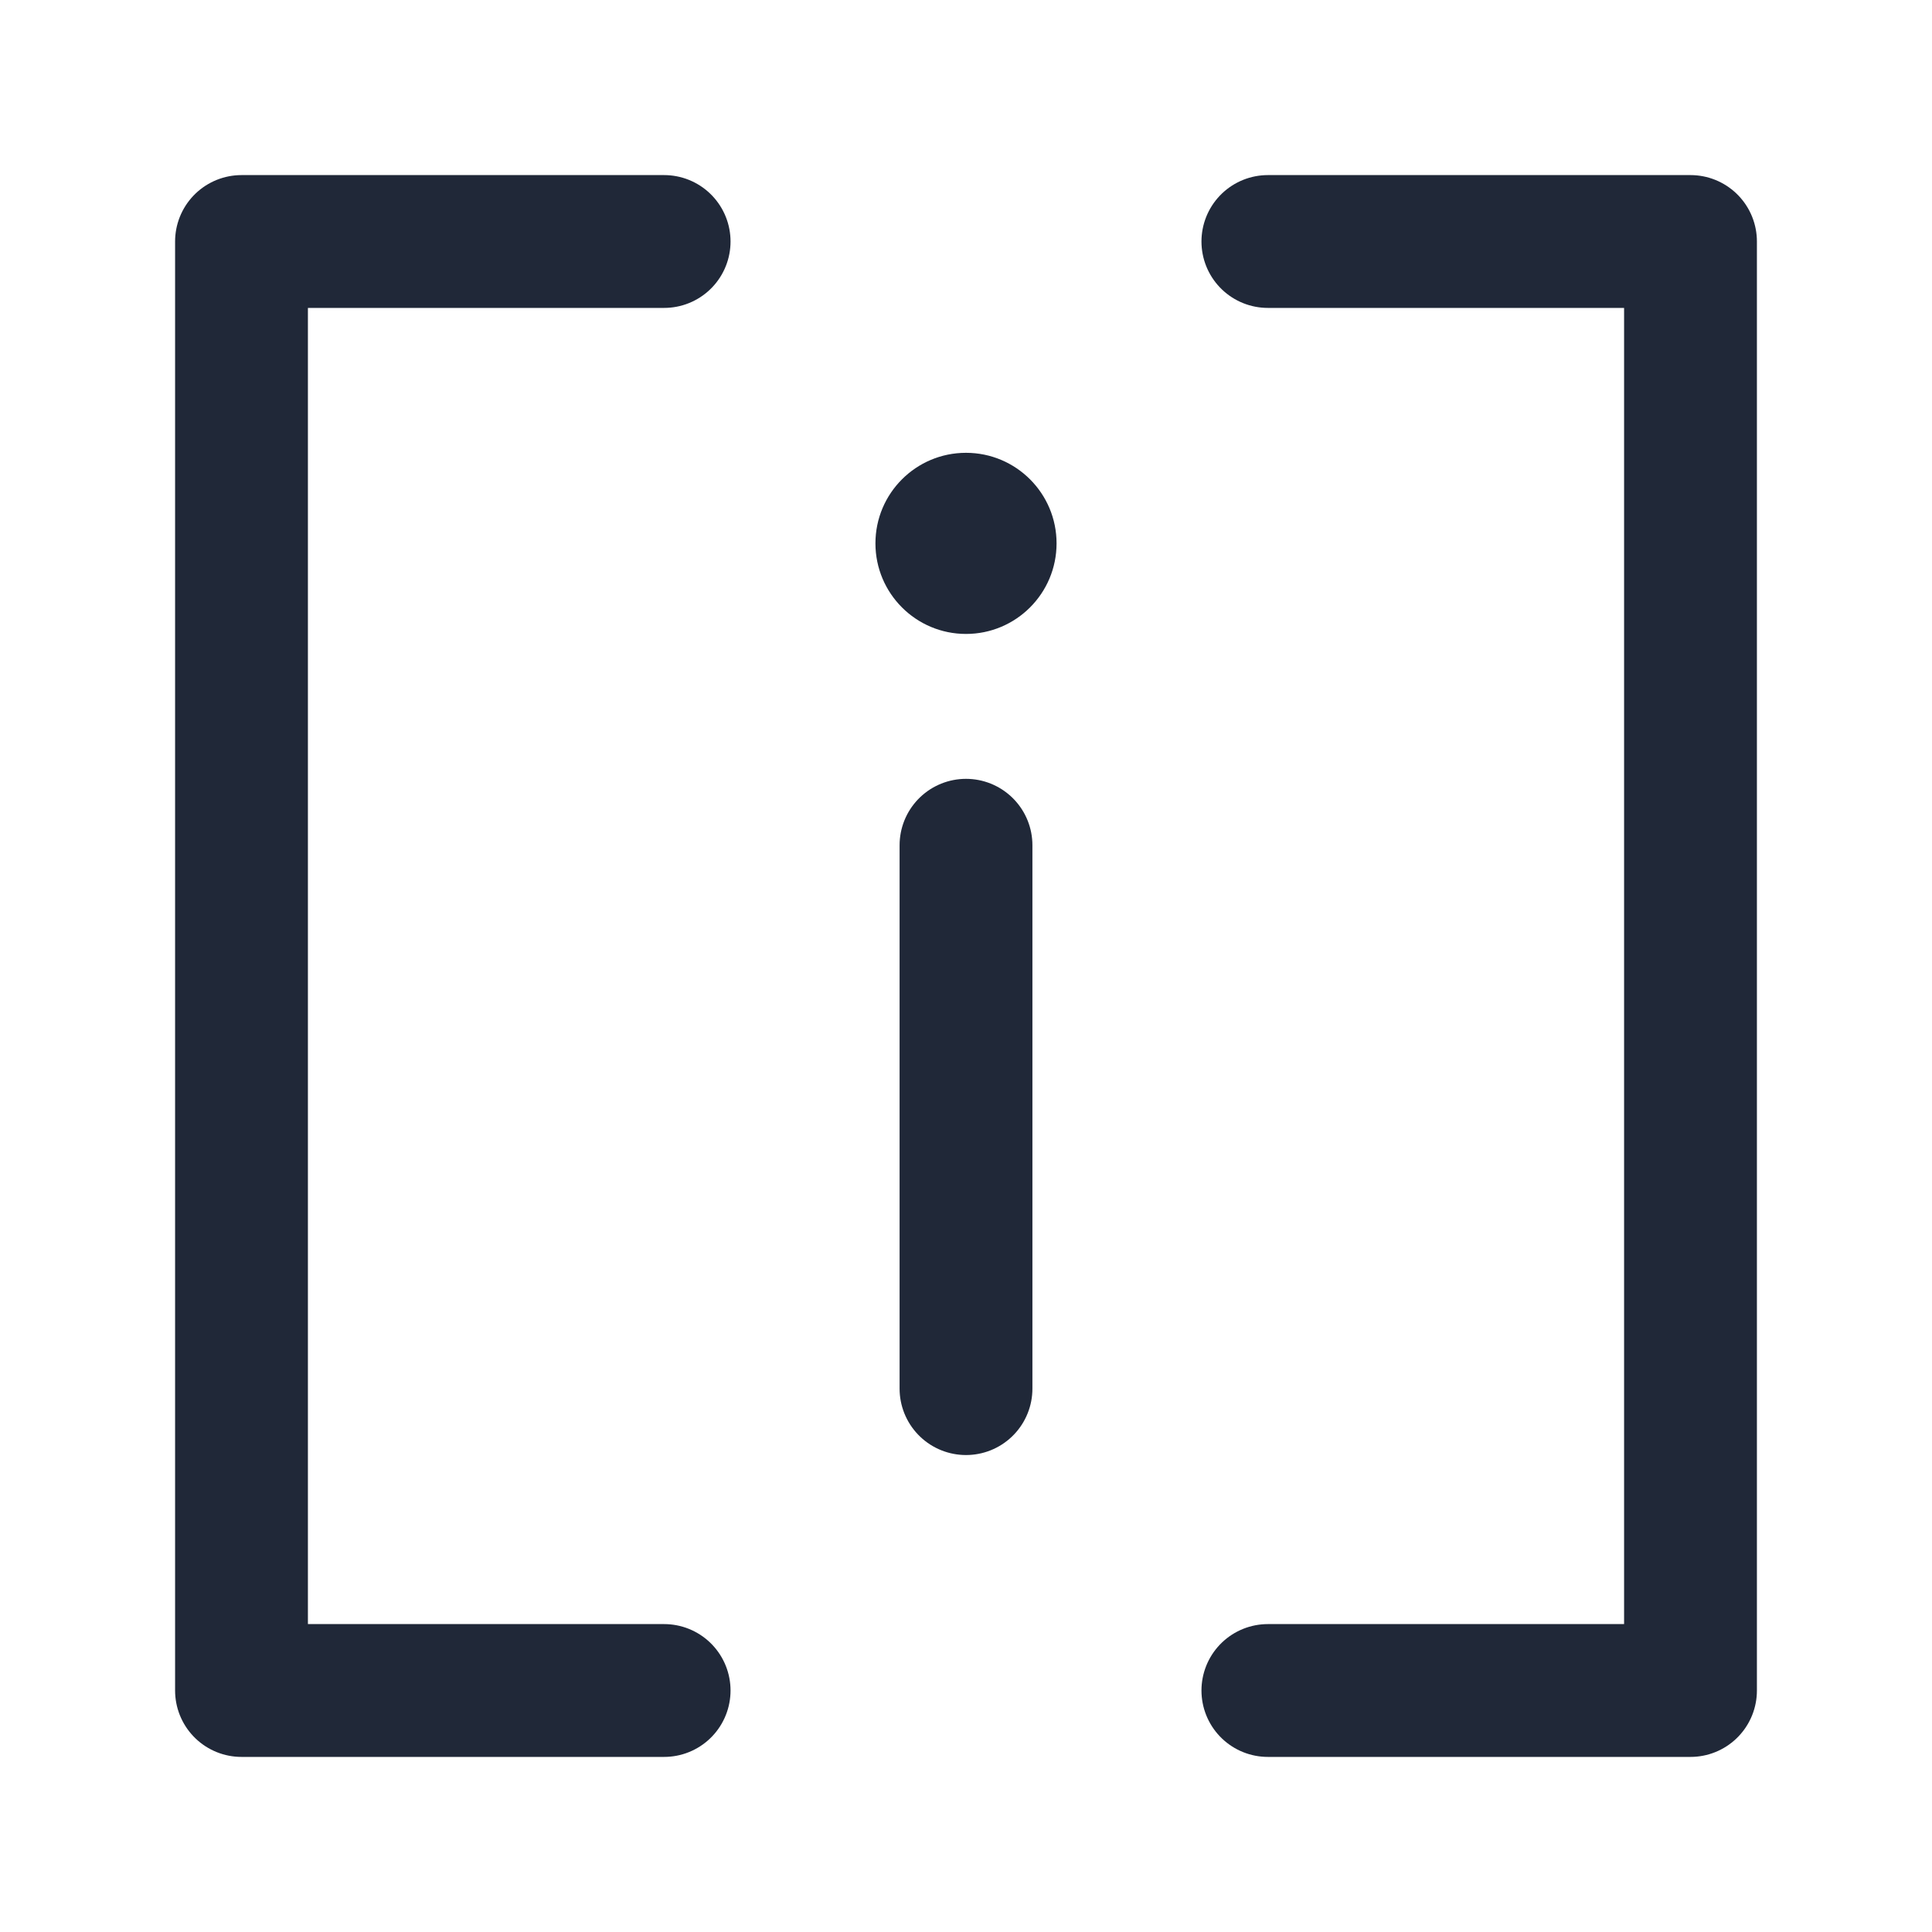
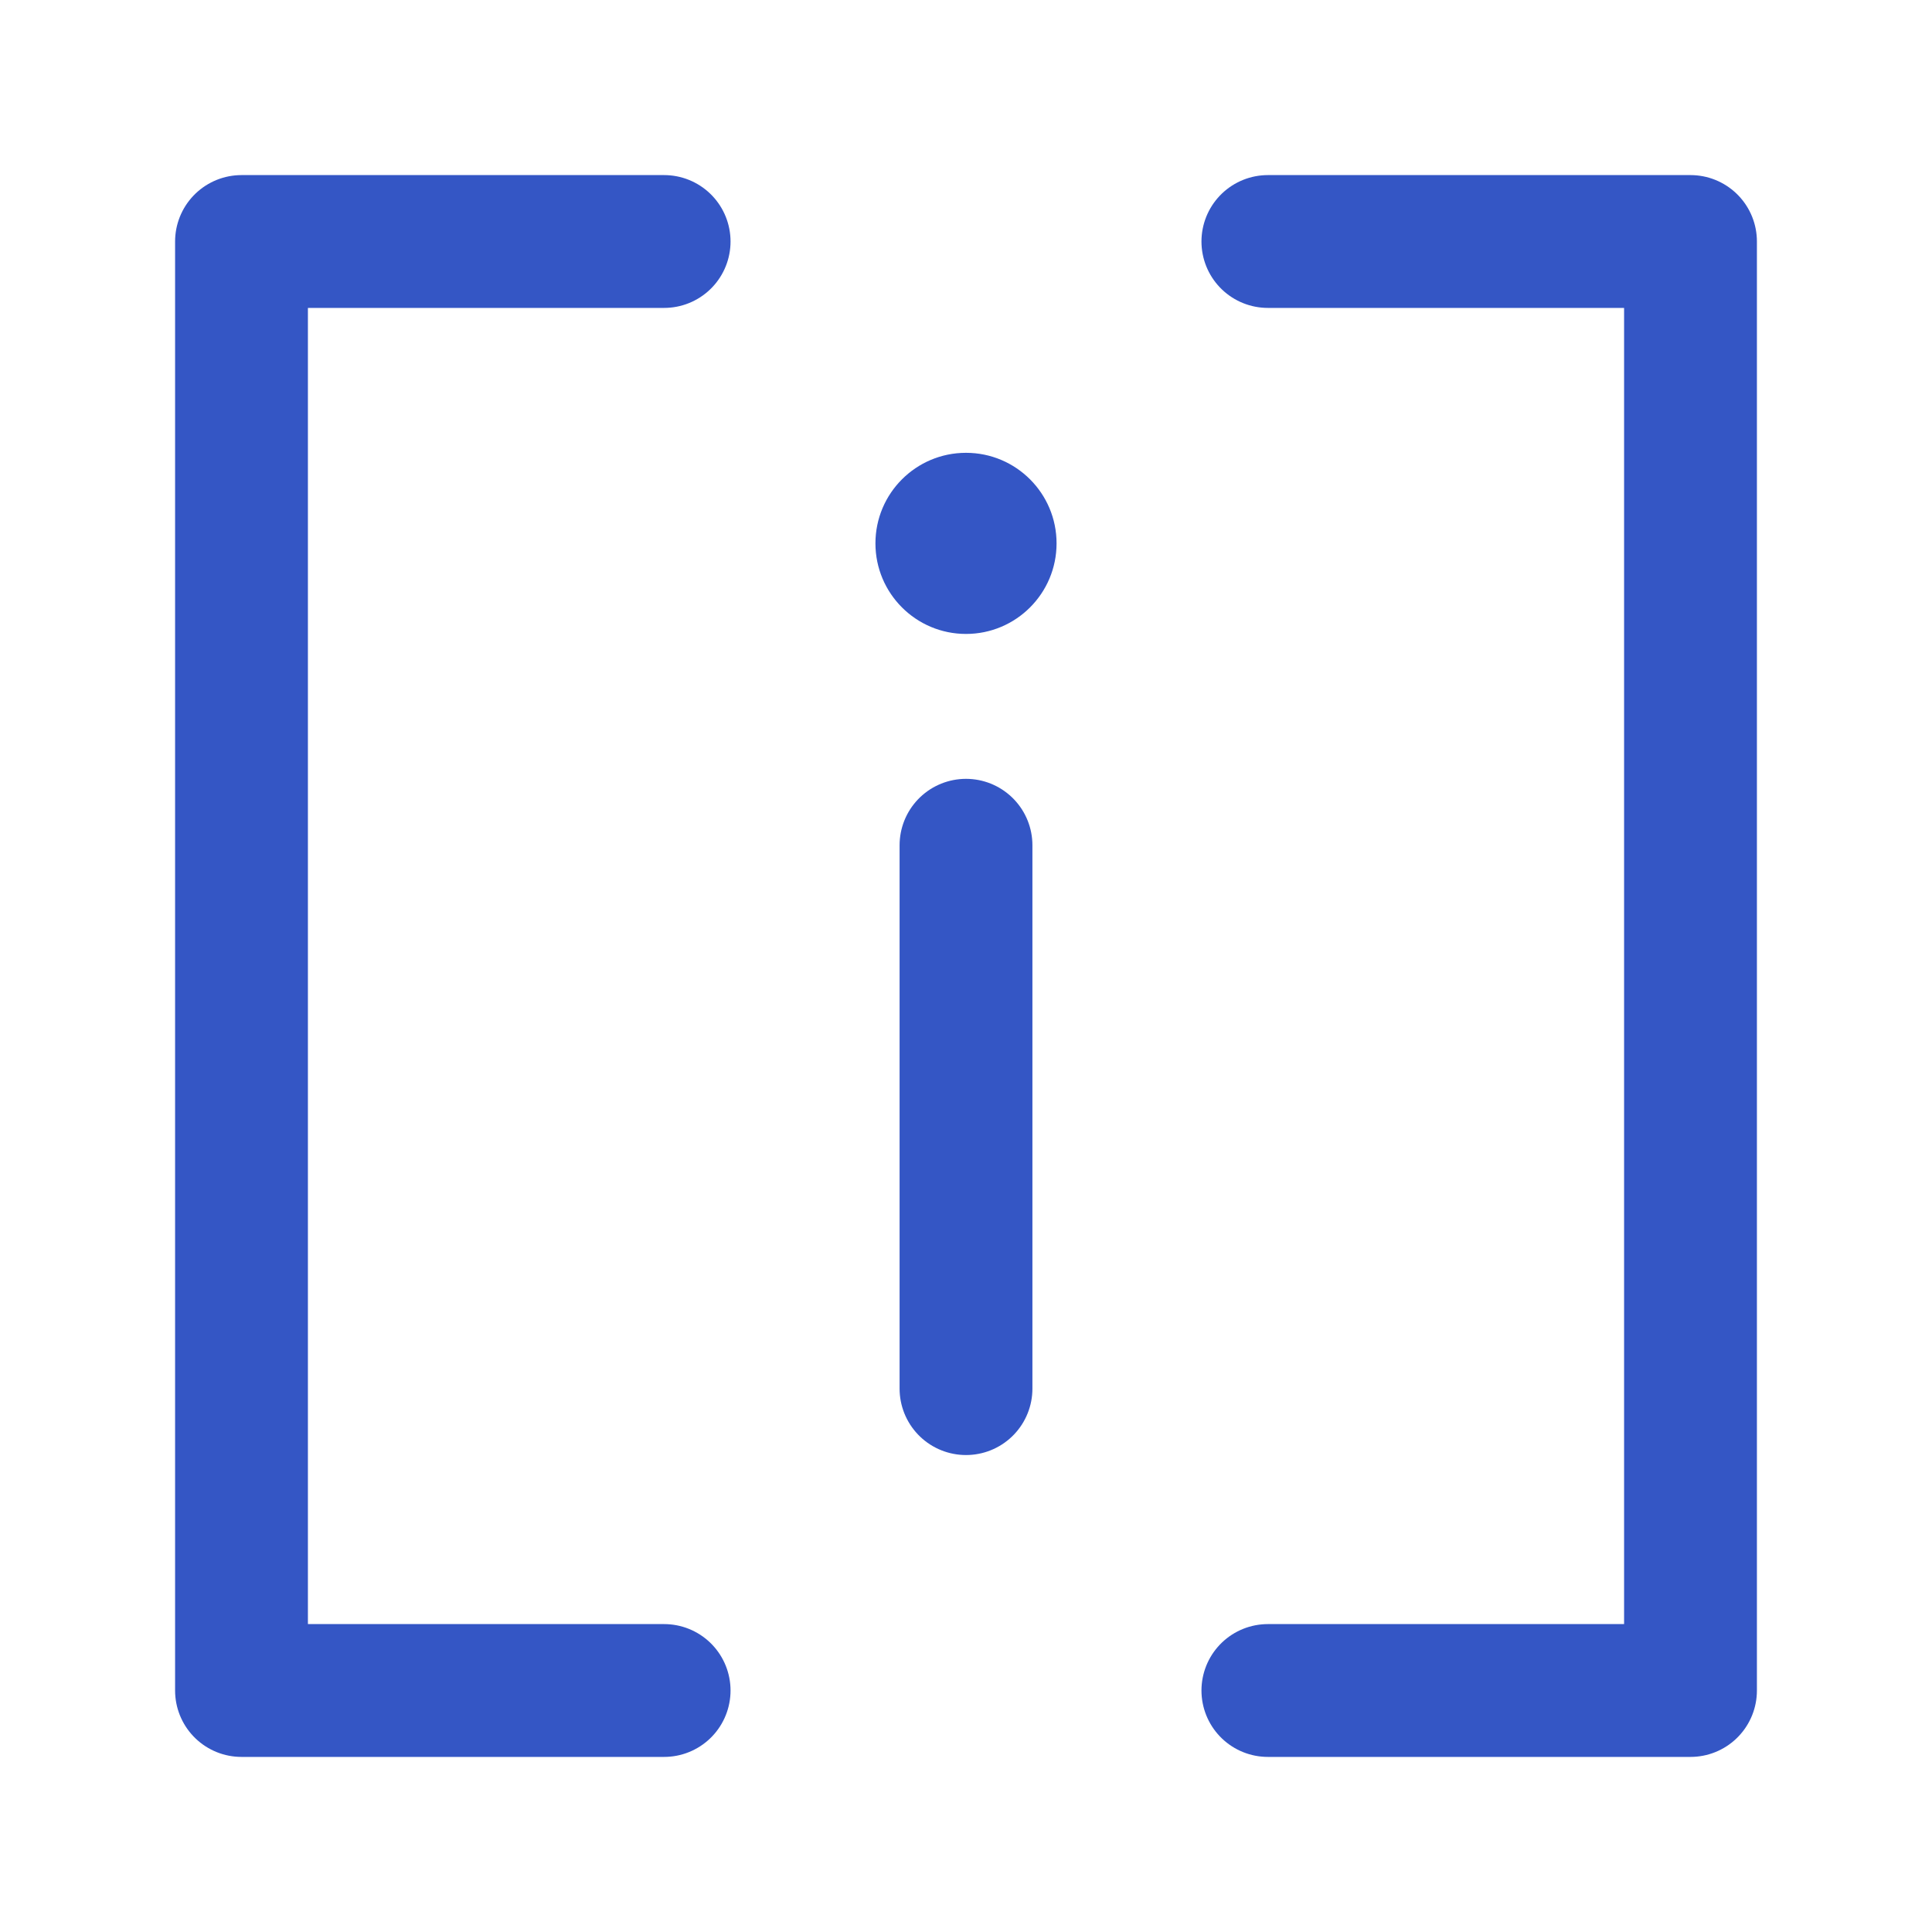
- <svg xmlns="http://www.w3.org/2000/svg" viewBox="0 0 32 32" fill="none">
-   <style>:root { color: #202838; } @media (prefers-color-scheme: dark) { :root { color: #e8ebf1; } }</style>
-   <path d="M11 4H4v24h7M21 4h7v24h-7M16 14v9" stroke="currentColor" stroke-width="2.2" stroke-linecap="round" stroke-linejoin="round" />
-   <circle cx="16" cy="9" r="1.5" fill="currentColor" />
+ <svg xmlns="http://www.w3.org/2000/svg" viewBox="0 0 32 32">
+   <path d="M11 4H4v24h7M21 4h7v24h-7M16 14v9" fill="none" stroke="#3456c5" stroke-width="2.2" stroke-linecap="round" stroke-linejoin="round" />
+   <circle cx="16" cy="9" r="1.5" fill="#3456c5" />
</svg>
